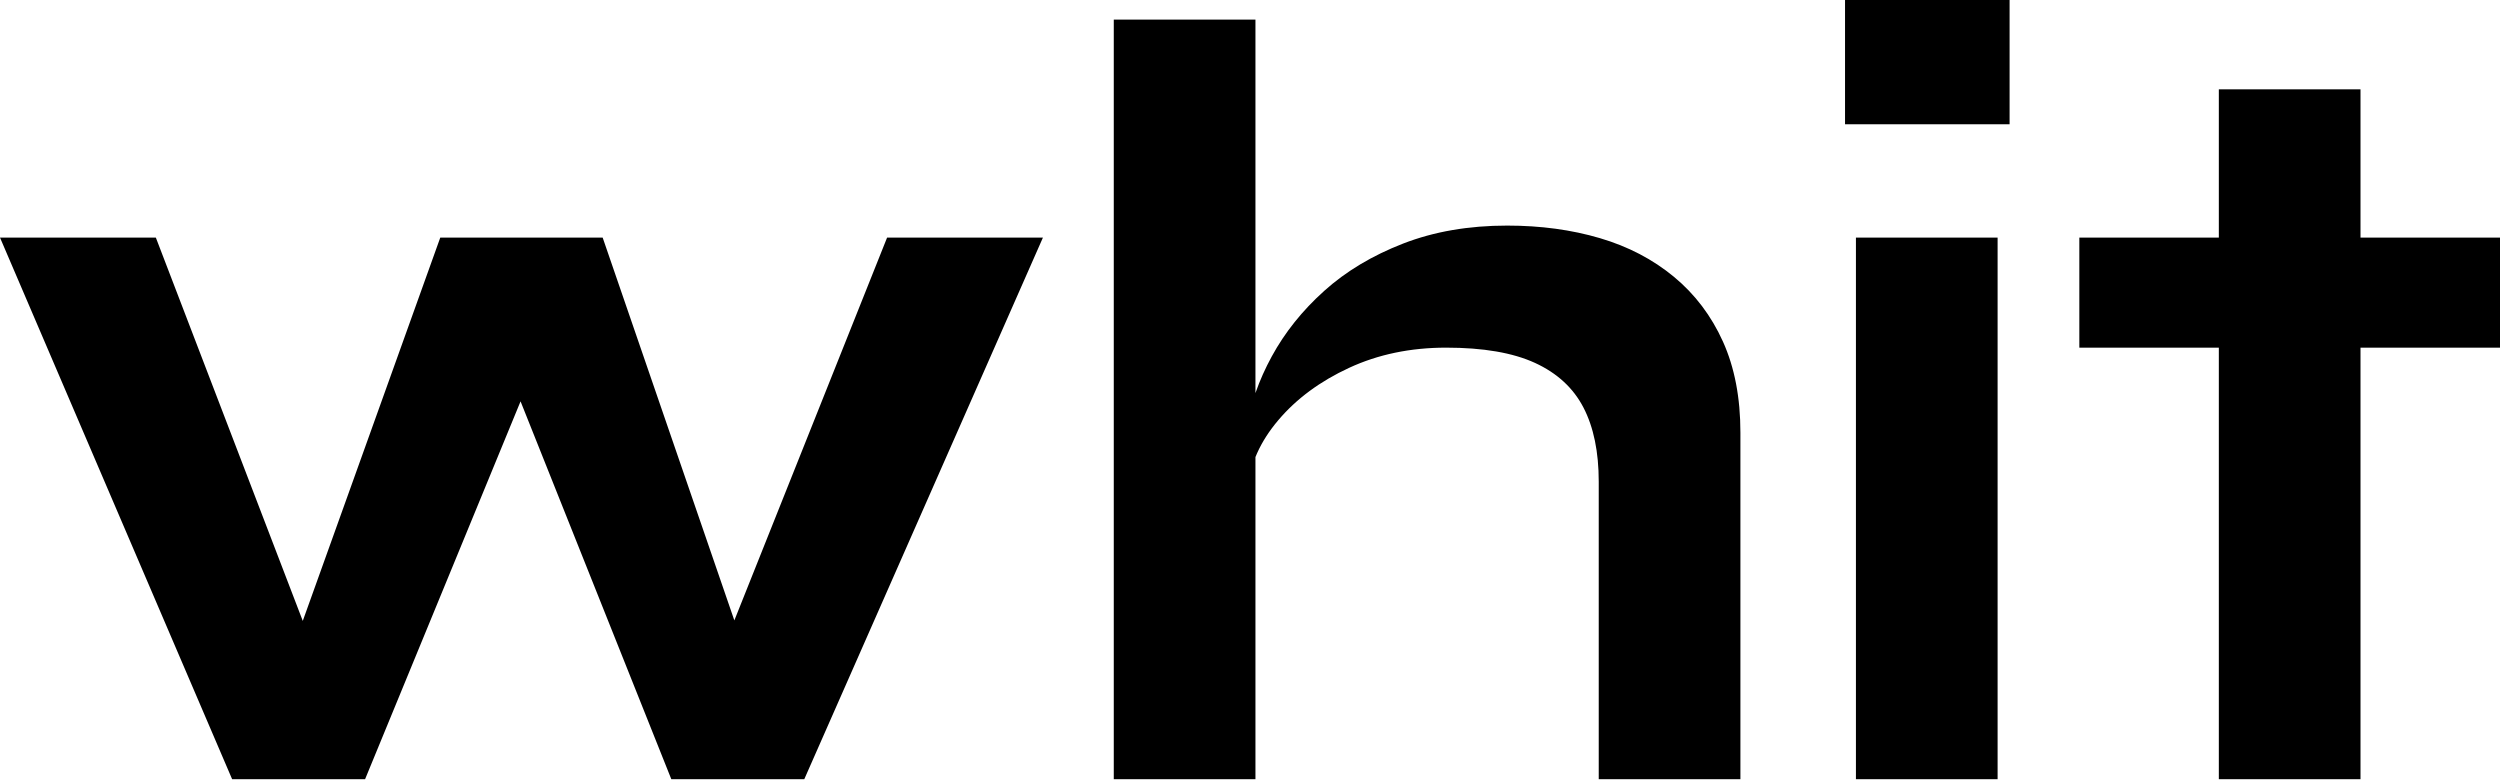
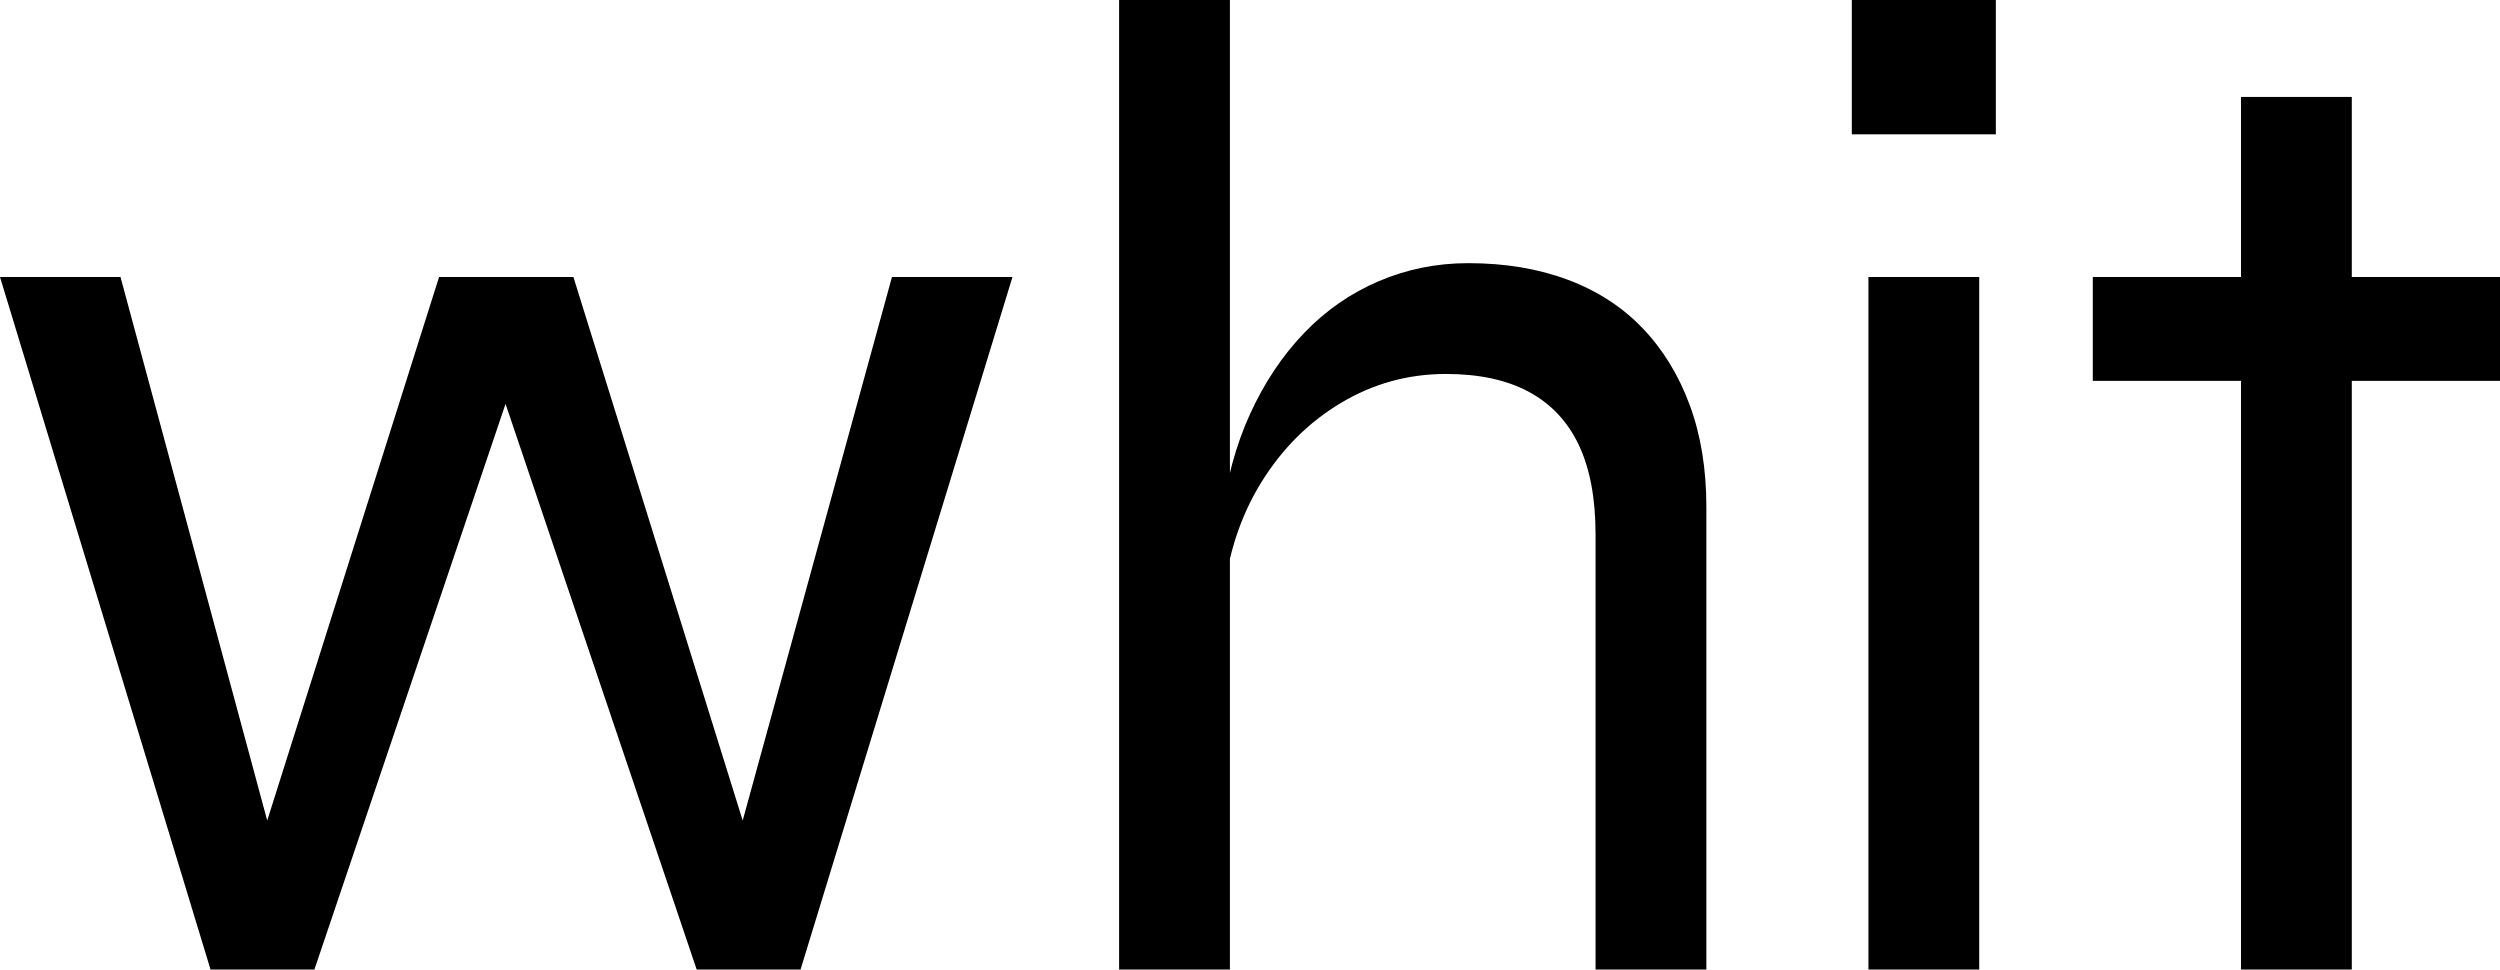
- <svg xmlns="http://www.w3.org/2000/svg" viewBox="15.0 -715.0 2294.0 715.0" role="img" aria-label="whit">
-   <path fill="currentColor" d="M708.0 -90 667.0 -91 829.0 -497H972.0L753.0 0H631.0L471.0 -401H515.0L350.0 0H228.0L15.0 -497H158.0L314.0 -90H273.0L419.0 -497H568.0Z M1482.0 0V-273Q1482.0 -314 1468.0 -341.0Q1454.0 -368 1423.5 -382.0Q1393.0 -396 1342.0 -396Q1293.0 -396 1253.0 -377.5Q1213.0 -359 1188.0 -329.5Q1163.0 -300 1160.0 -267L1159.0 -322Q1164.0 -355 1182.0 -388.0Q1200.0 -421 1230.0 -448.0Q1260.0 -475 1302.5 -491.5Q1345.0 -508 1398.0 -508Q1444.0 -508 1483.0 -496.5Q1522.0 -485 1551.0 -461.0Q1580.0 -437 1596.0 -401.5Q1612.0 -366 1612.0 -318V0ZM1037.0 0V-697H1167.0V0Z M1859.0 -715V-601H1708.0V-715ZM1718.0 -497H1848.0V0H1718.0Z M1923.0 -497H2309.0V-396H1923.0ZM2051.0 -633H2181.0V0H2051.0Z" />
+ <svg xmlns="http://www.w3.org/2000/svg" viewBox="20.0 -700.0 1805.0 700.0" role="img" aria-label="whit">
+   <path fill="currentColor" d="M567.0 -73 547.0 -74 664.0 -500H751.0L598.0 0H523.0L375.0 -438H395.0L247.0 0H172.0L20.0 -500H107.0L222.0 -74L202.0 -73L337.0 -500H434.0Z M1172.0 0V-314Q1172.0 -353 1160.0 -378.5Q1148.0 -404 1124.0 -417.0Q1100.0 -430 1064.0 -430Q1023.0 -430 988.0 -409.0Q953.0 -388 930.5 -351.5Q908.0 -315 903.0 -267L902.0 -325Q907.0 -367 922.5 -401.0Q938.0 -435 961.5 -459.5Q985.0 -484 1015.5 -497.0Q1046.0 -510 1080.0 -510Q1120.0 -510 1152.0 -498.0Q1184.0 -486 1206.0 -463.0Q1228.0 -440 1240.0 -407.5Q1252.0 -375 1252.0 -334V0ZM828.0 0V-700H908.0V0Z M1461.0 -700V-603H1357.0V-700ZM1369.0 -500H1449.0V0H1369.0Z M1531.0 -500H1825.0V-425H1531.0ZM1638.0 -630H1718.0V0H1638.0Z" />
</svg>
